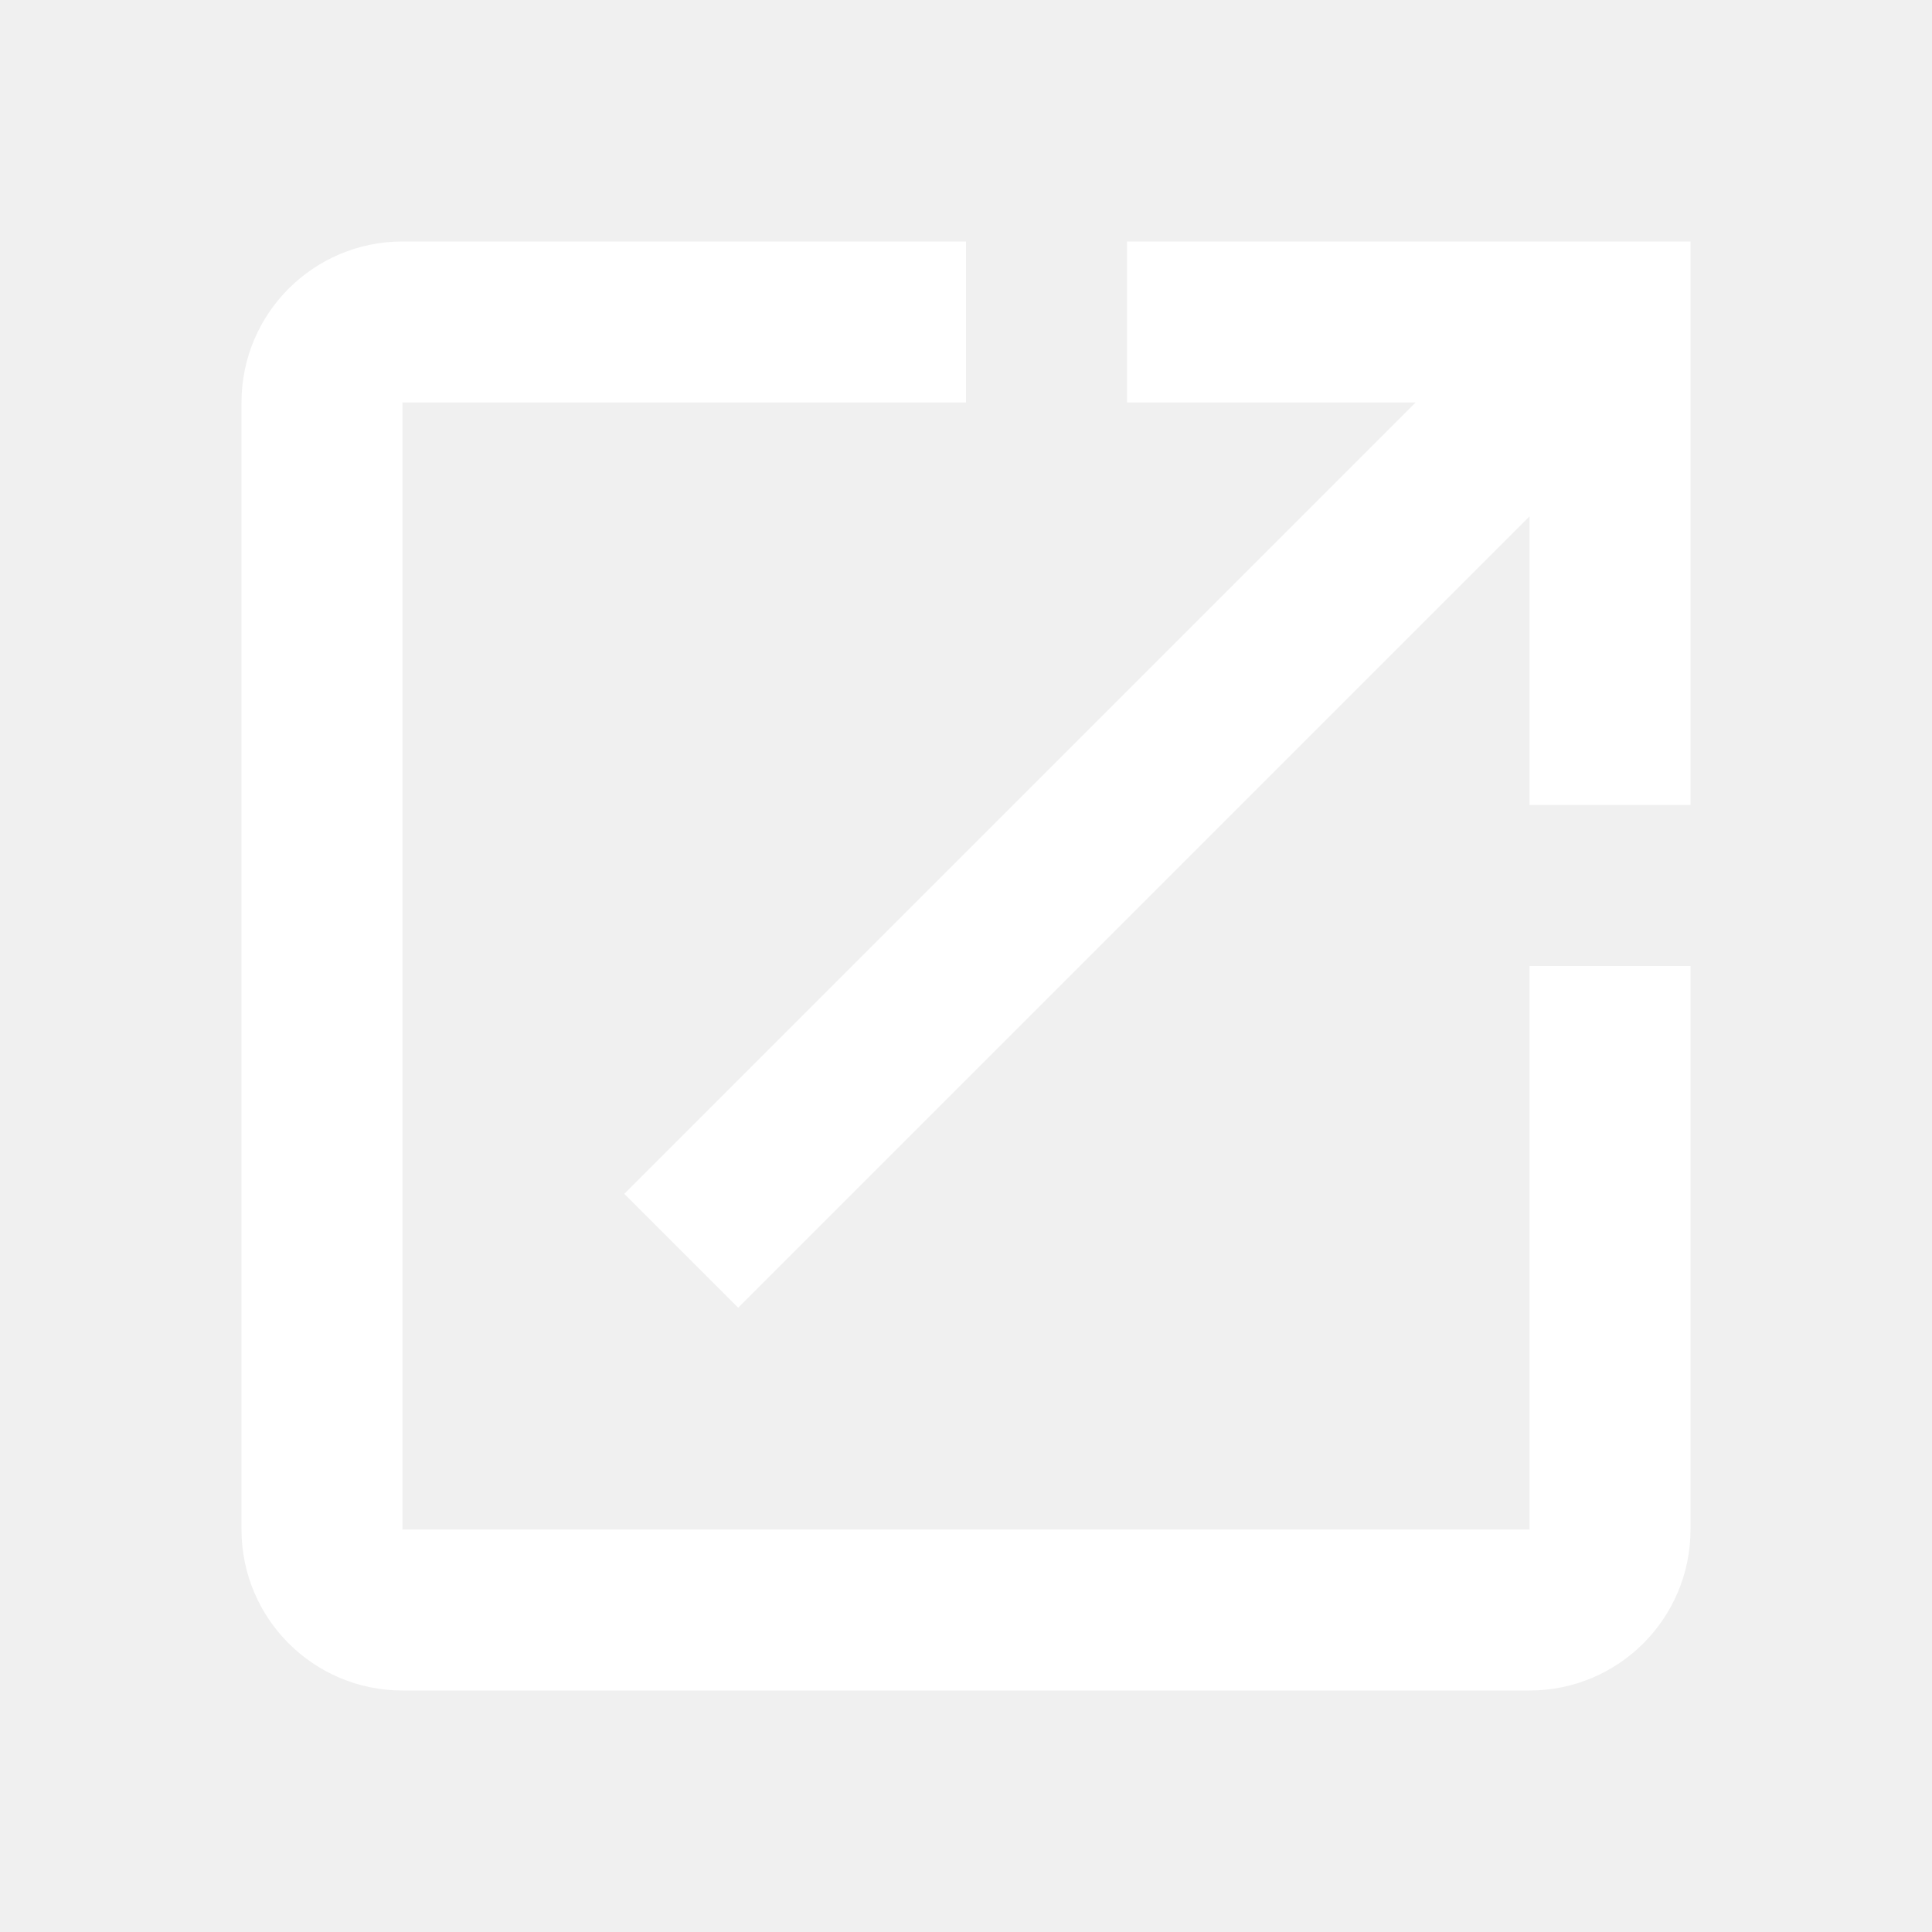
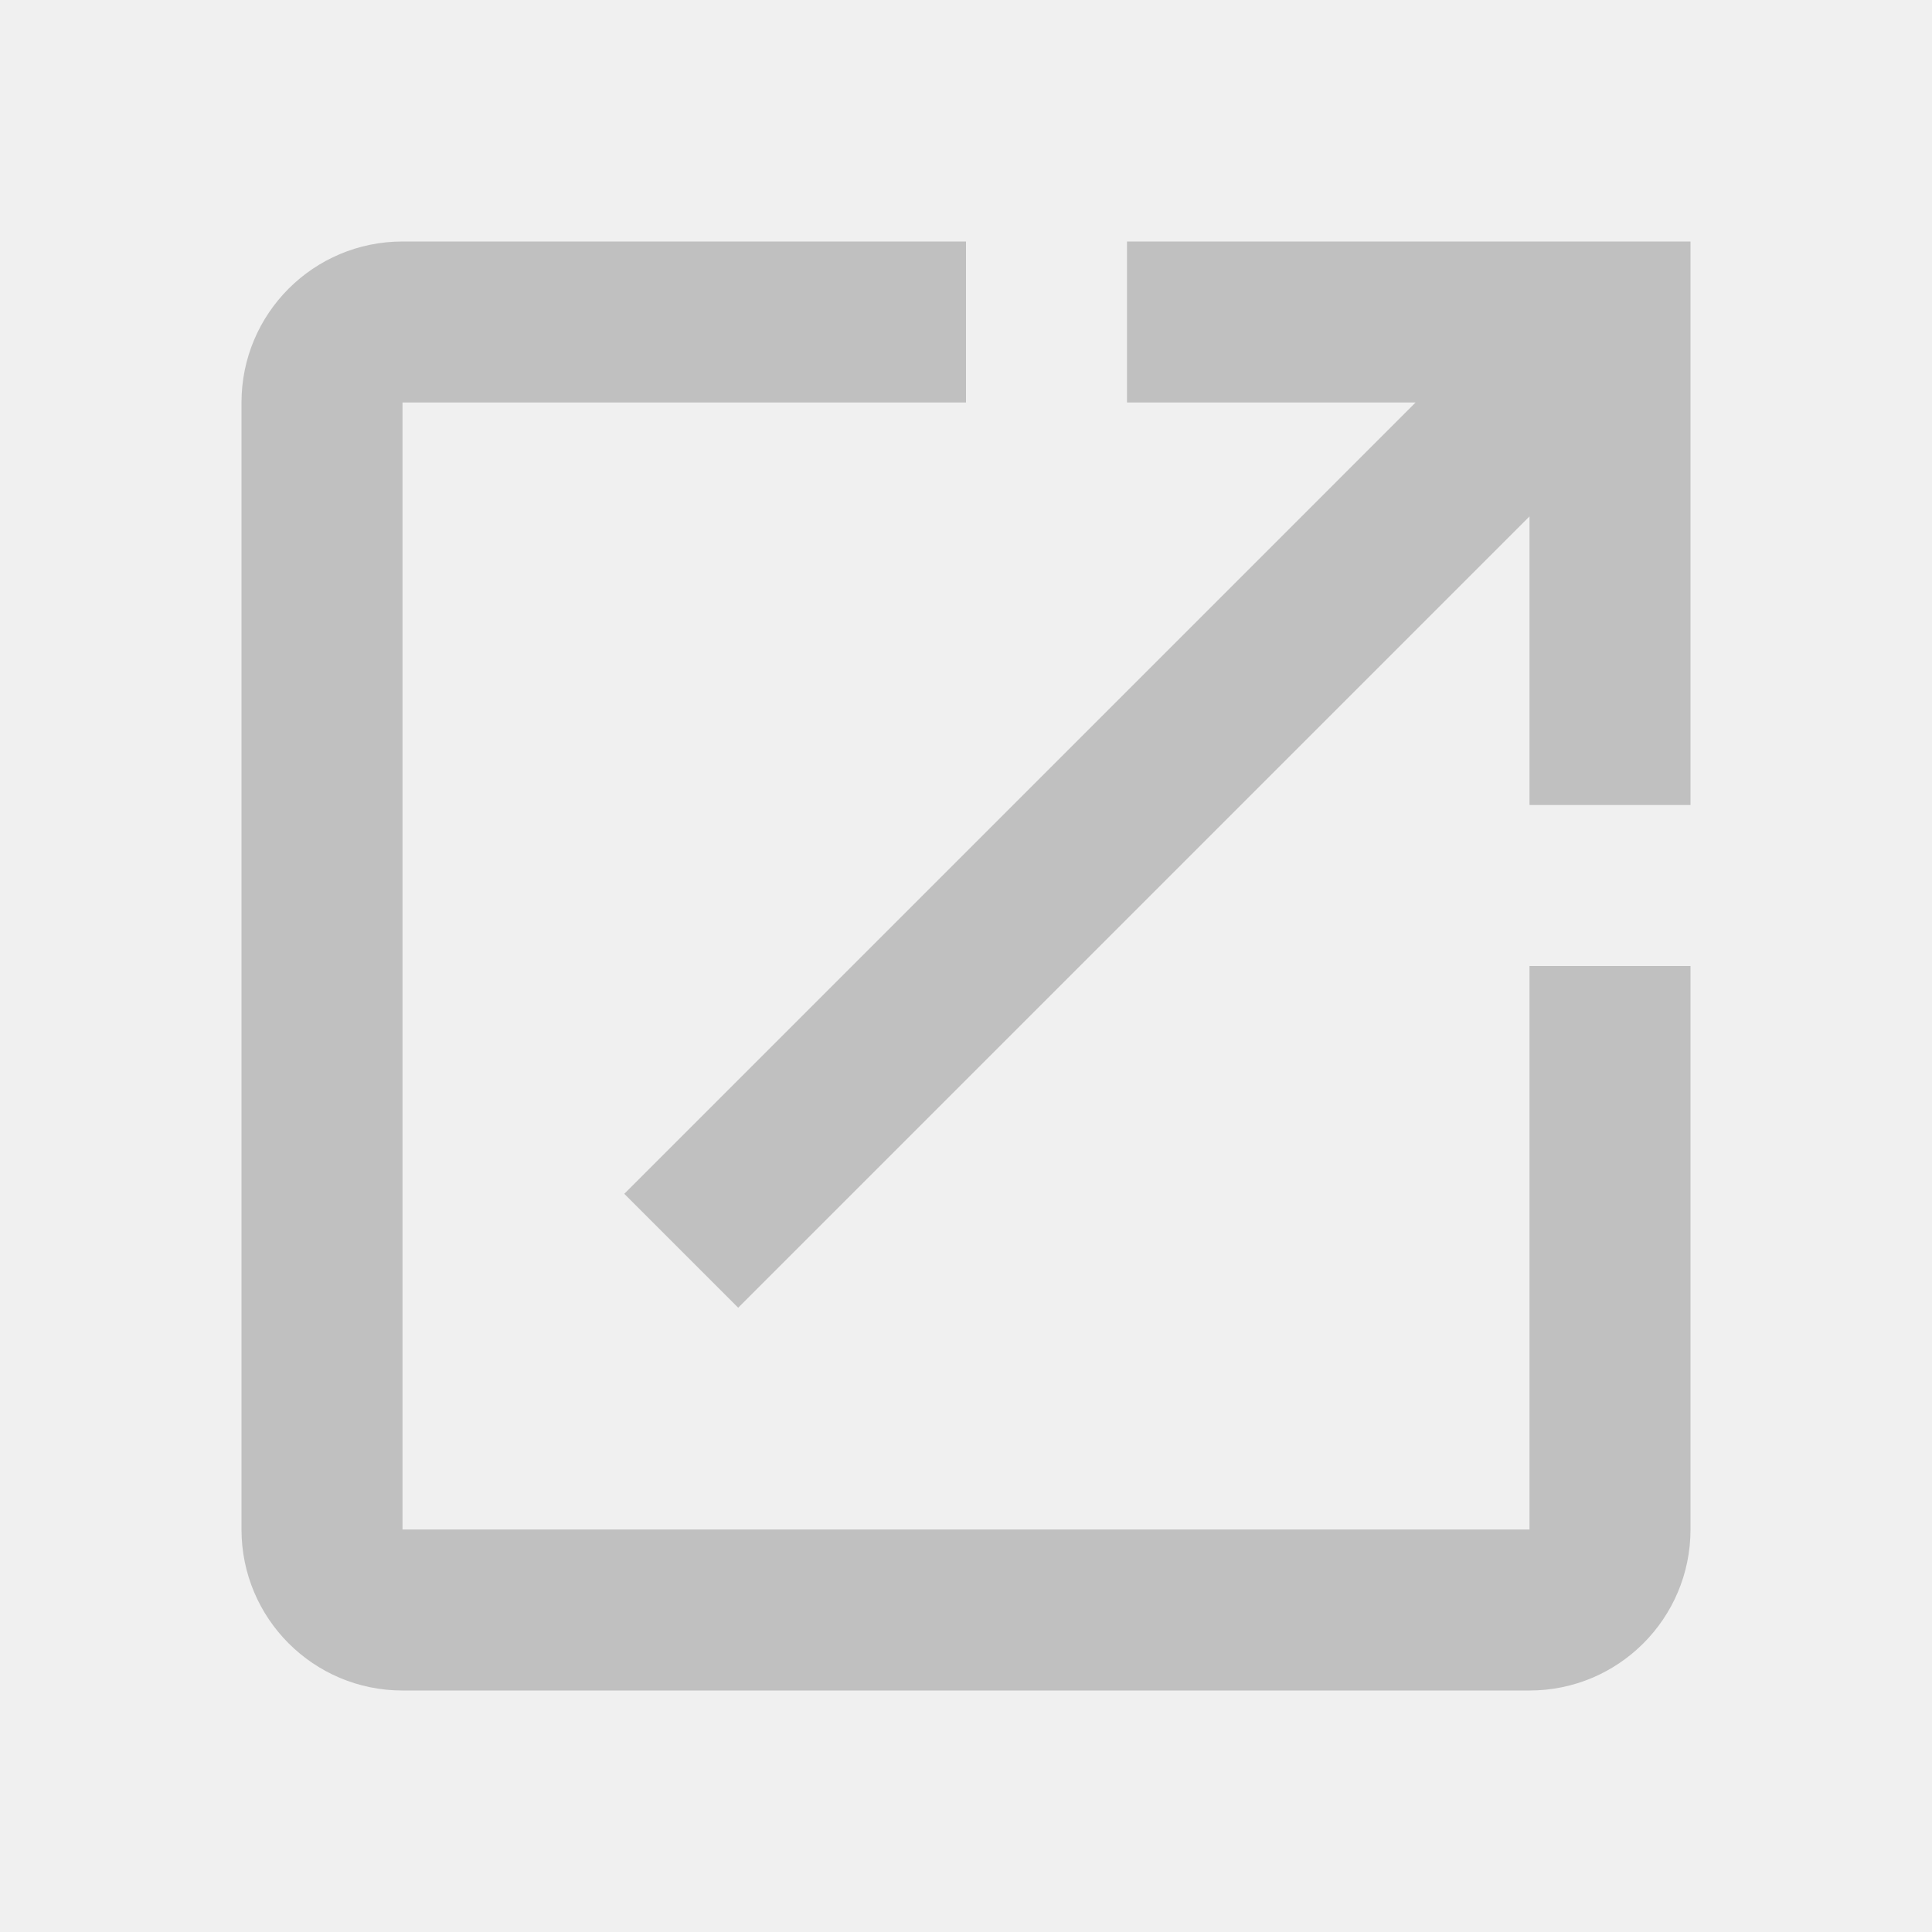
- <svg xmlns="http://www.w3.org/2000/svg" fill="#fff" width="48" height="48" viewBox="0 0 48 48">
+ <svg xmlns="http://www.w3.org/2000/svg" fill="rgba(0,0,0,0.2)" width="48" height="48" viewBox="0 0 48 48">
  <path d="M0 0h48v48H0z" fill="none" />
  <path d="M38 38H10V10h14V6H10c-2.21 0-4 1.79-4 4v28c0 2.21 1.79 4 4 4h28c2.21 0 4-1.79 4-4V24h-4v14zM28 6v4h7.17L15.51 29.66l2.83 2.83L38 12.83V20h4V6H28z" />
</svg>
